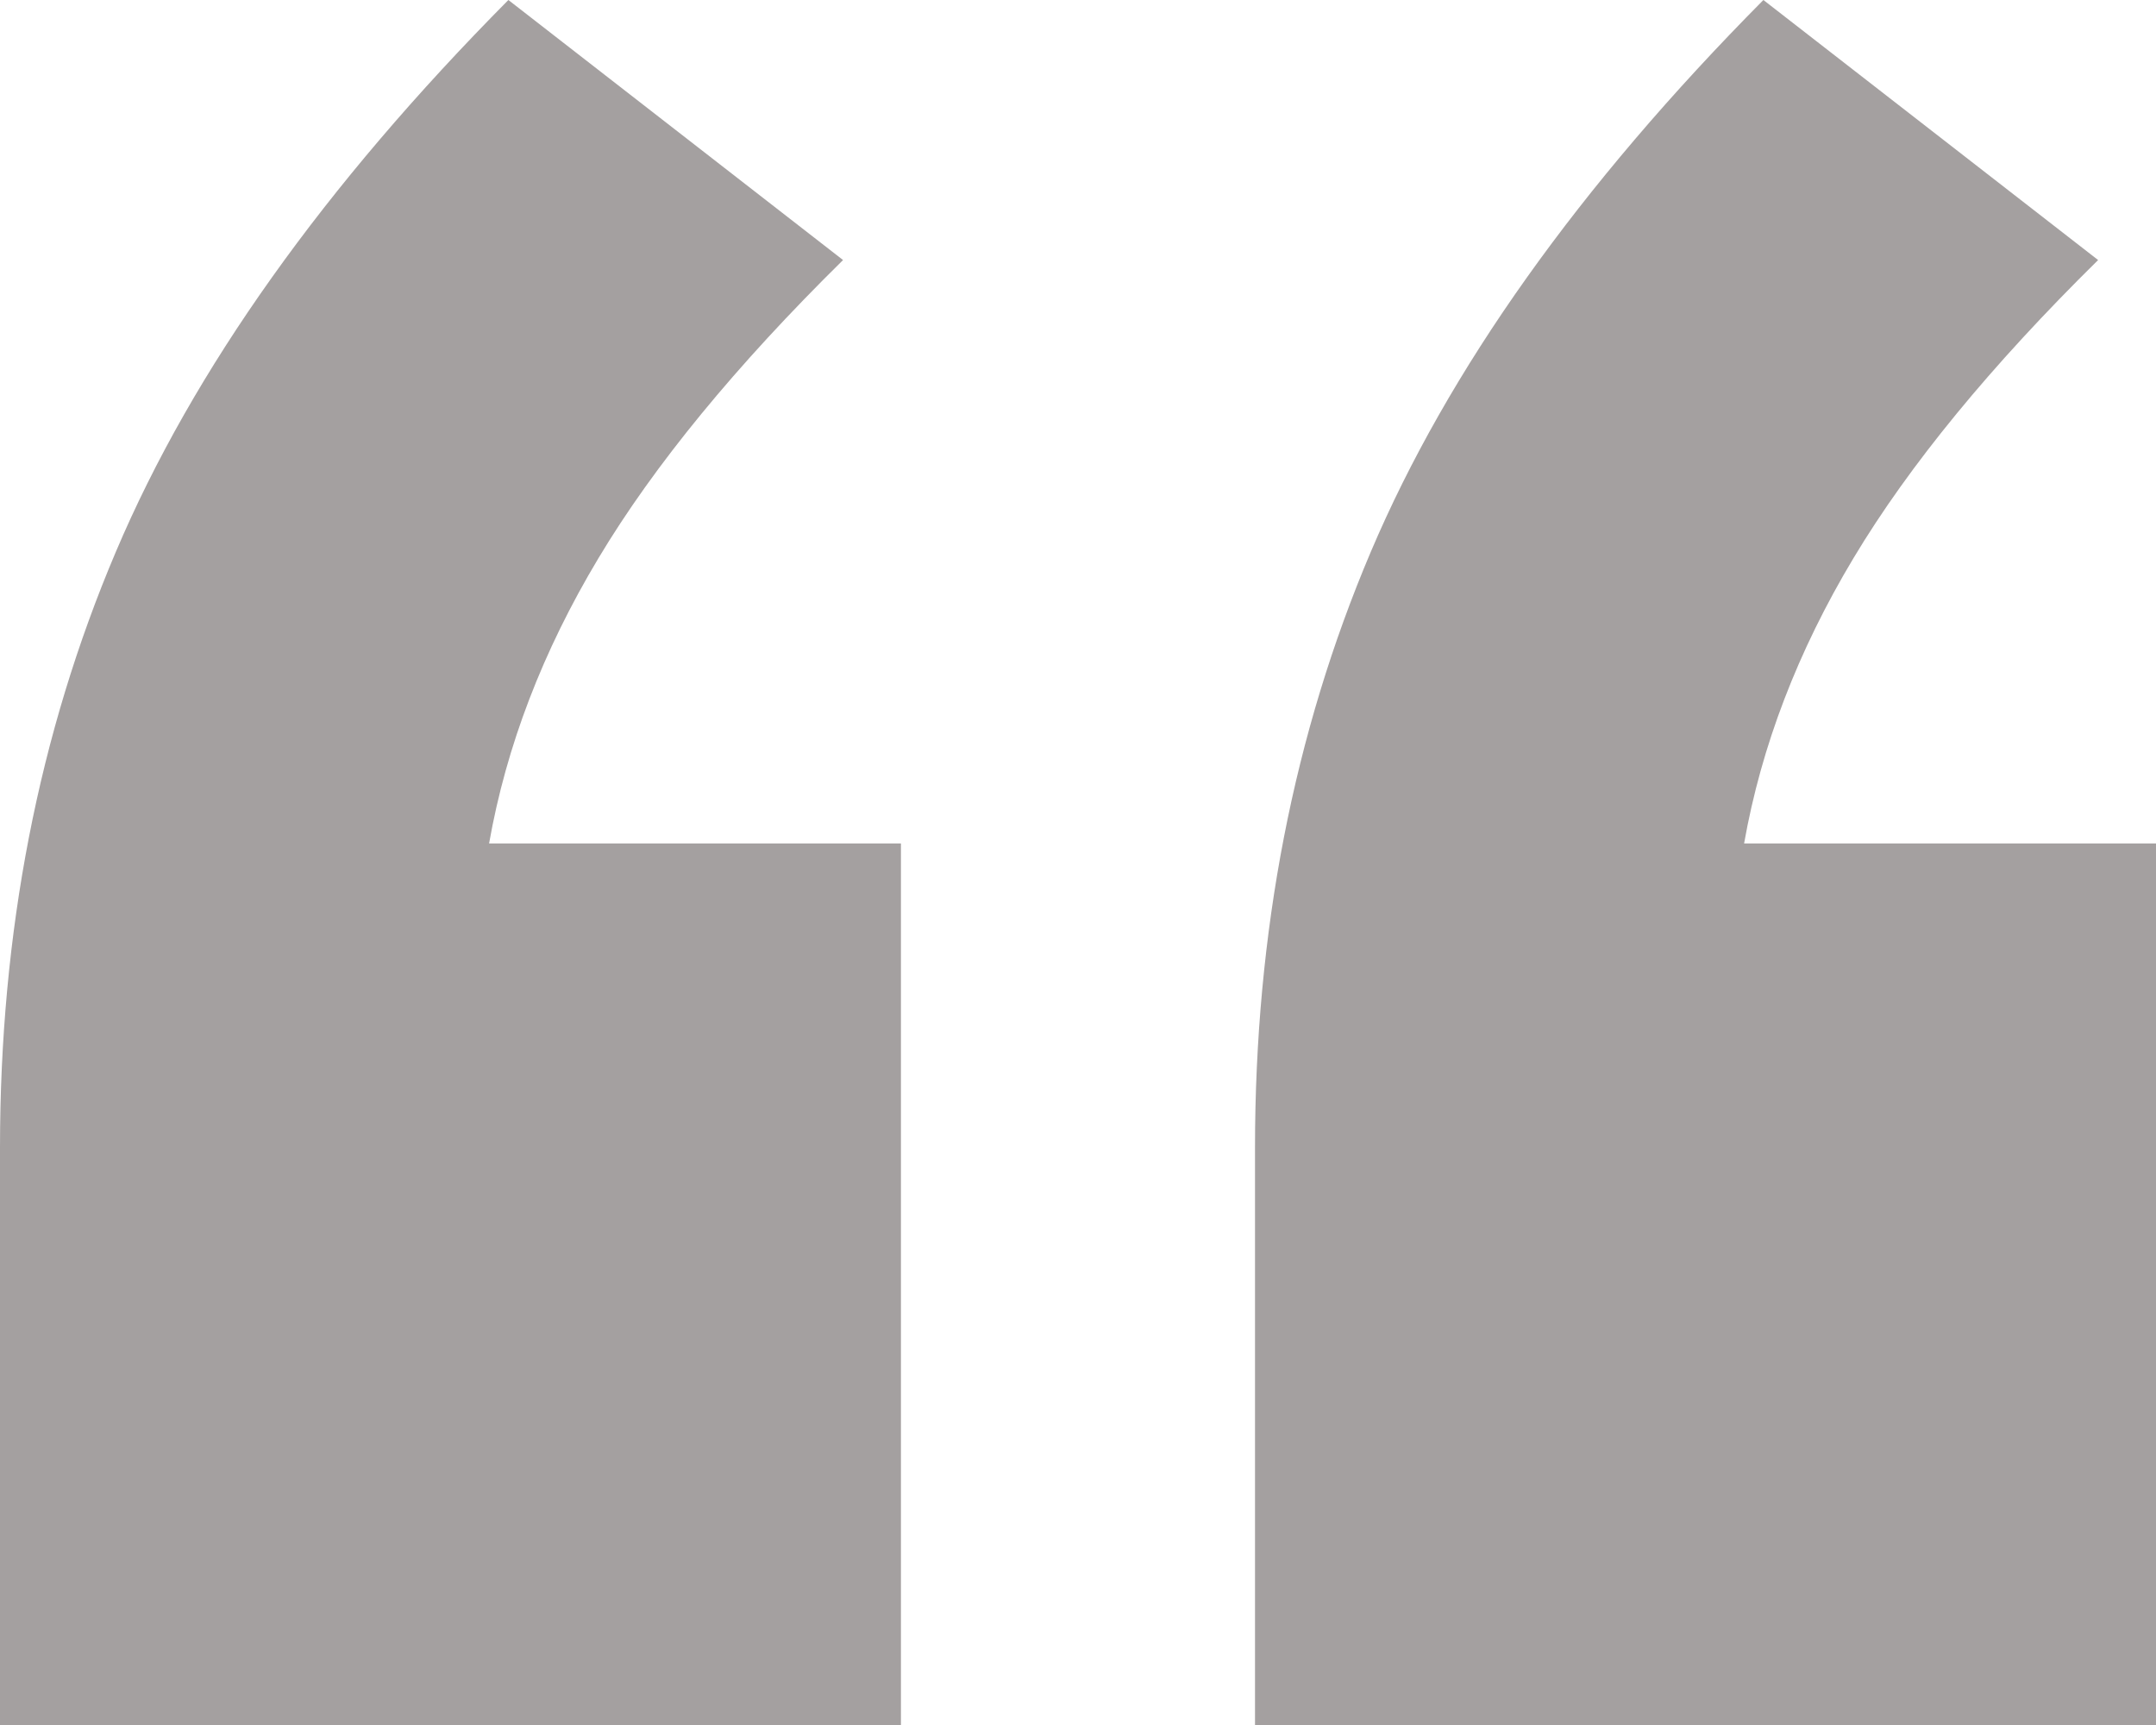
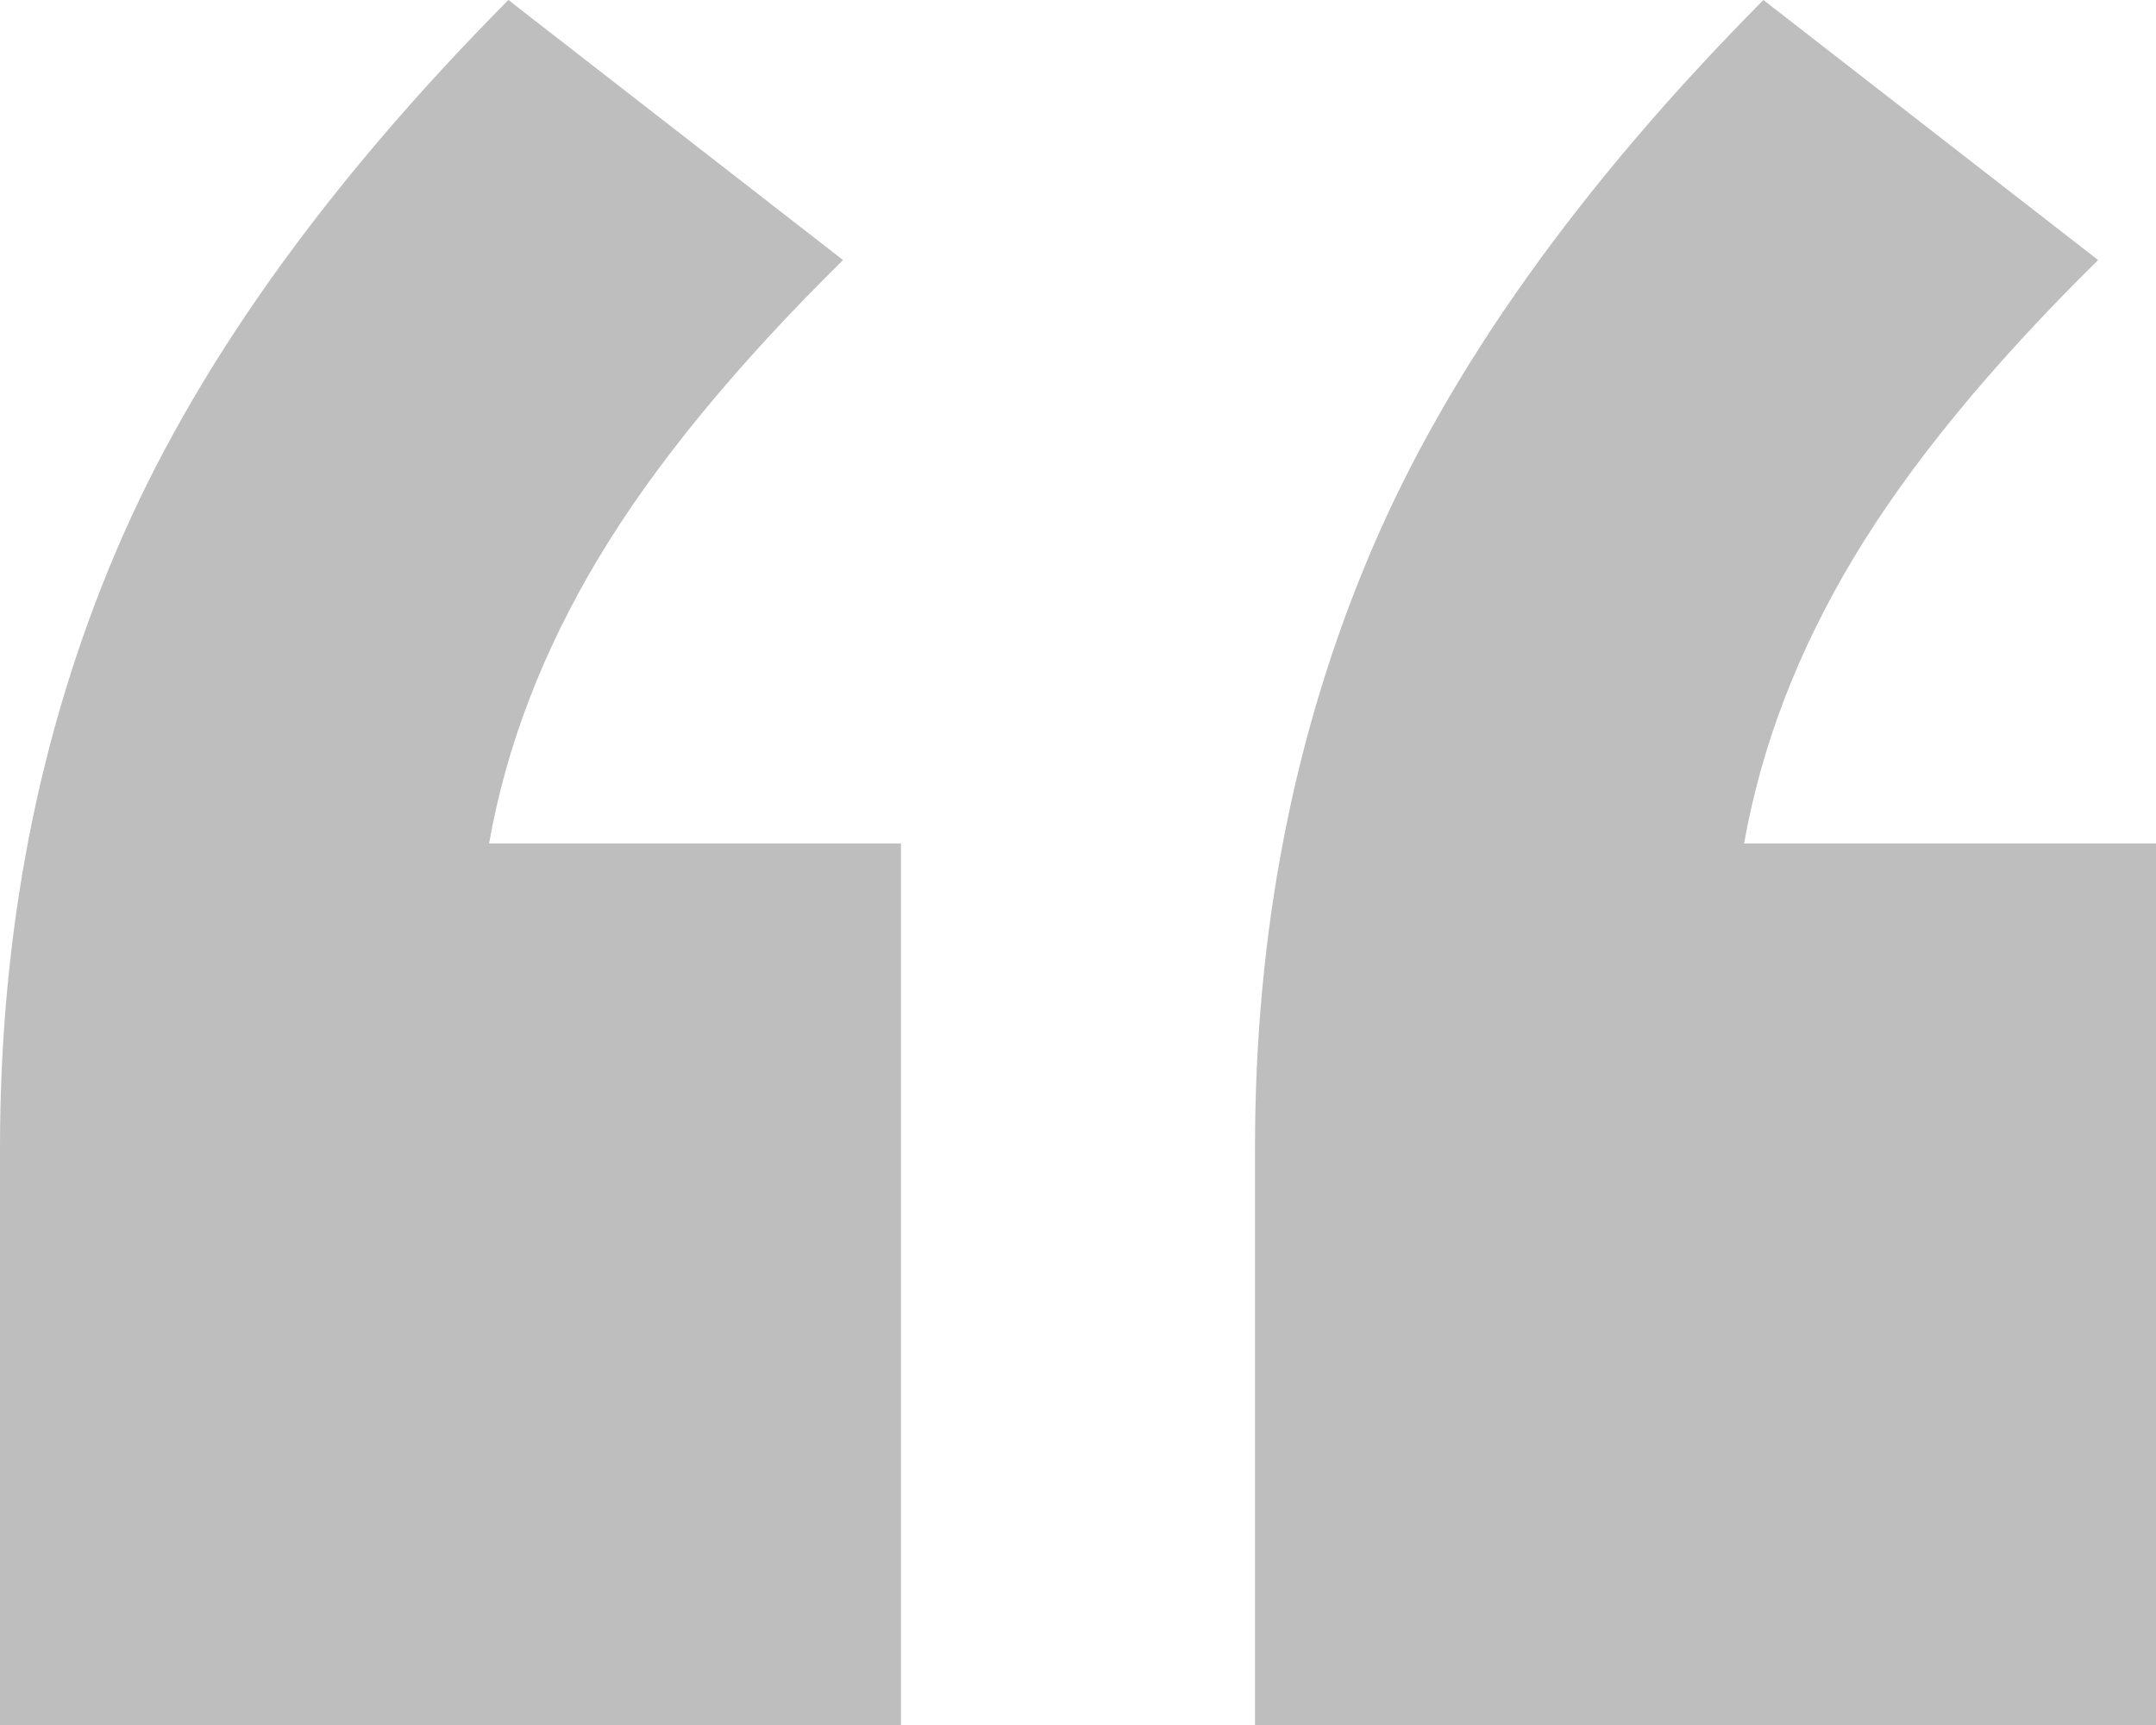
<svg xmlns="http://www.w3.org/2000/svg" width="40" height="32" fill="none" viewBox="0 0 40 32">
-   <path fill="#A4A0A0" d="M0 32V21.294c0-4 .716-7.686 2.15-11.059C3.581 6.863 6.01 3.451 9.432 0l6.209 4.824c-1.99 1.96-3.503 3.803-4.537 5.529-1.035 1.725-1.712 3.49-2.03 5.294h7.641V32H0Zm23.284 0V21.294c0-4 .716-7.686 2.149-11.059C26.866 6.863 29.293 3.451 32.716 0l6.21 4.824c-1.99 1.96-3.503 3.803-4.538 5.529-1.035 1.725-1.711 3.49-2.03 5.294H40V32H23.284Z" />
+   <path fill="#BFBEBE" d="M0 32V21.294c0-4 .716-7.686 2.15-11.059C3.581 6.863 6.01 3.451 9.432 0l6.209 4.824c-1.99 1.96-3.503 3.803-4.537 5.529-1.035 1.725-1.712 3.49-2.03 5.294h7.641V32H0Zm23.284 0V21.294c0-4 .716-7.686 2.149-11.059C26.866 6.863 29.293 3.451 32.716 0l6.21 4.824c-1.99 1.96-3.503 3.803-4.538 5.529-1.035 1.725-1.711 3.49-2.03 5.294H40V32H23.284Z" />
</svg>
